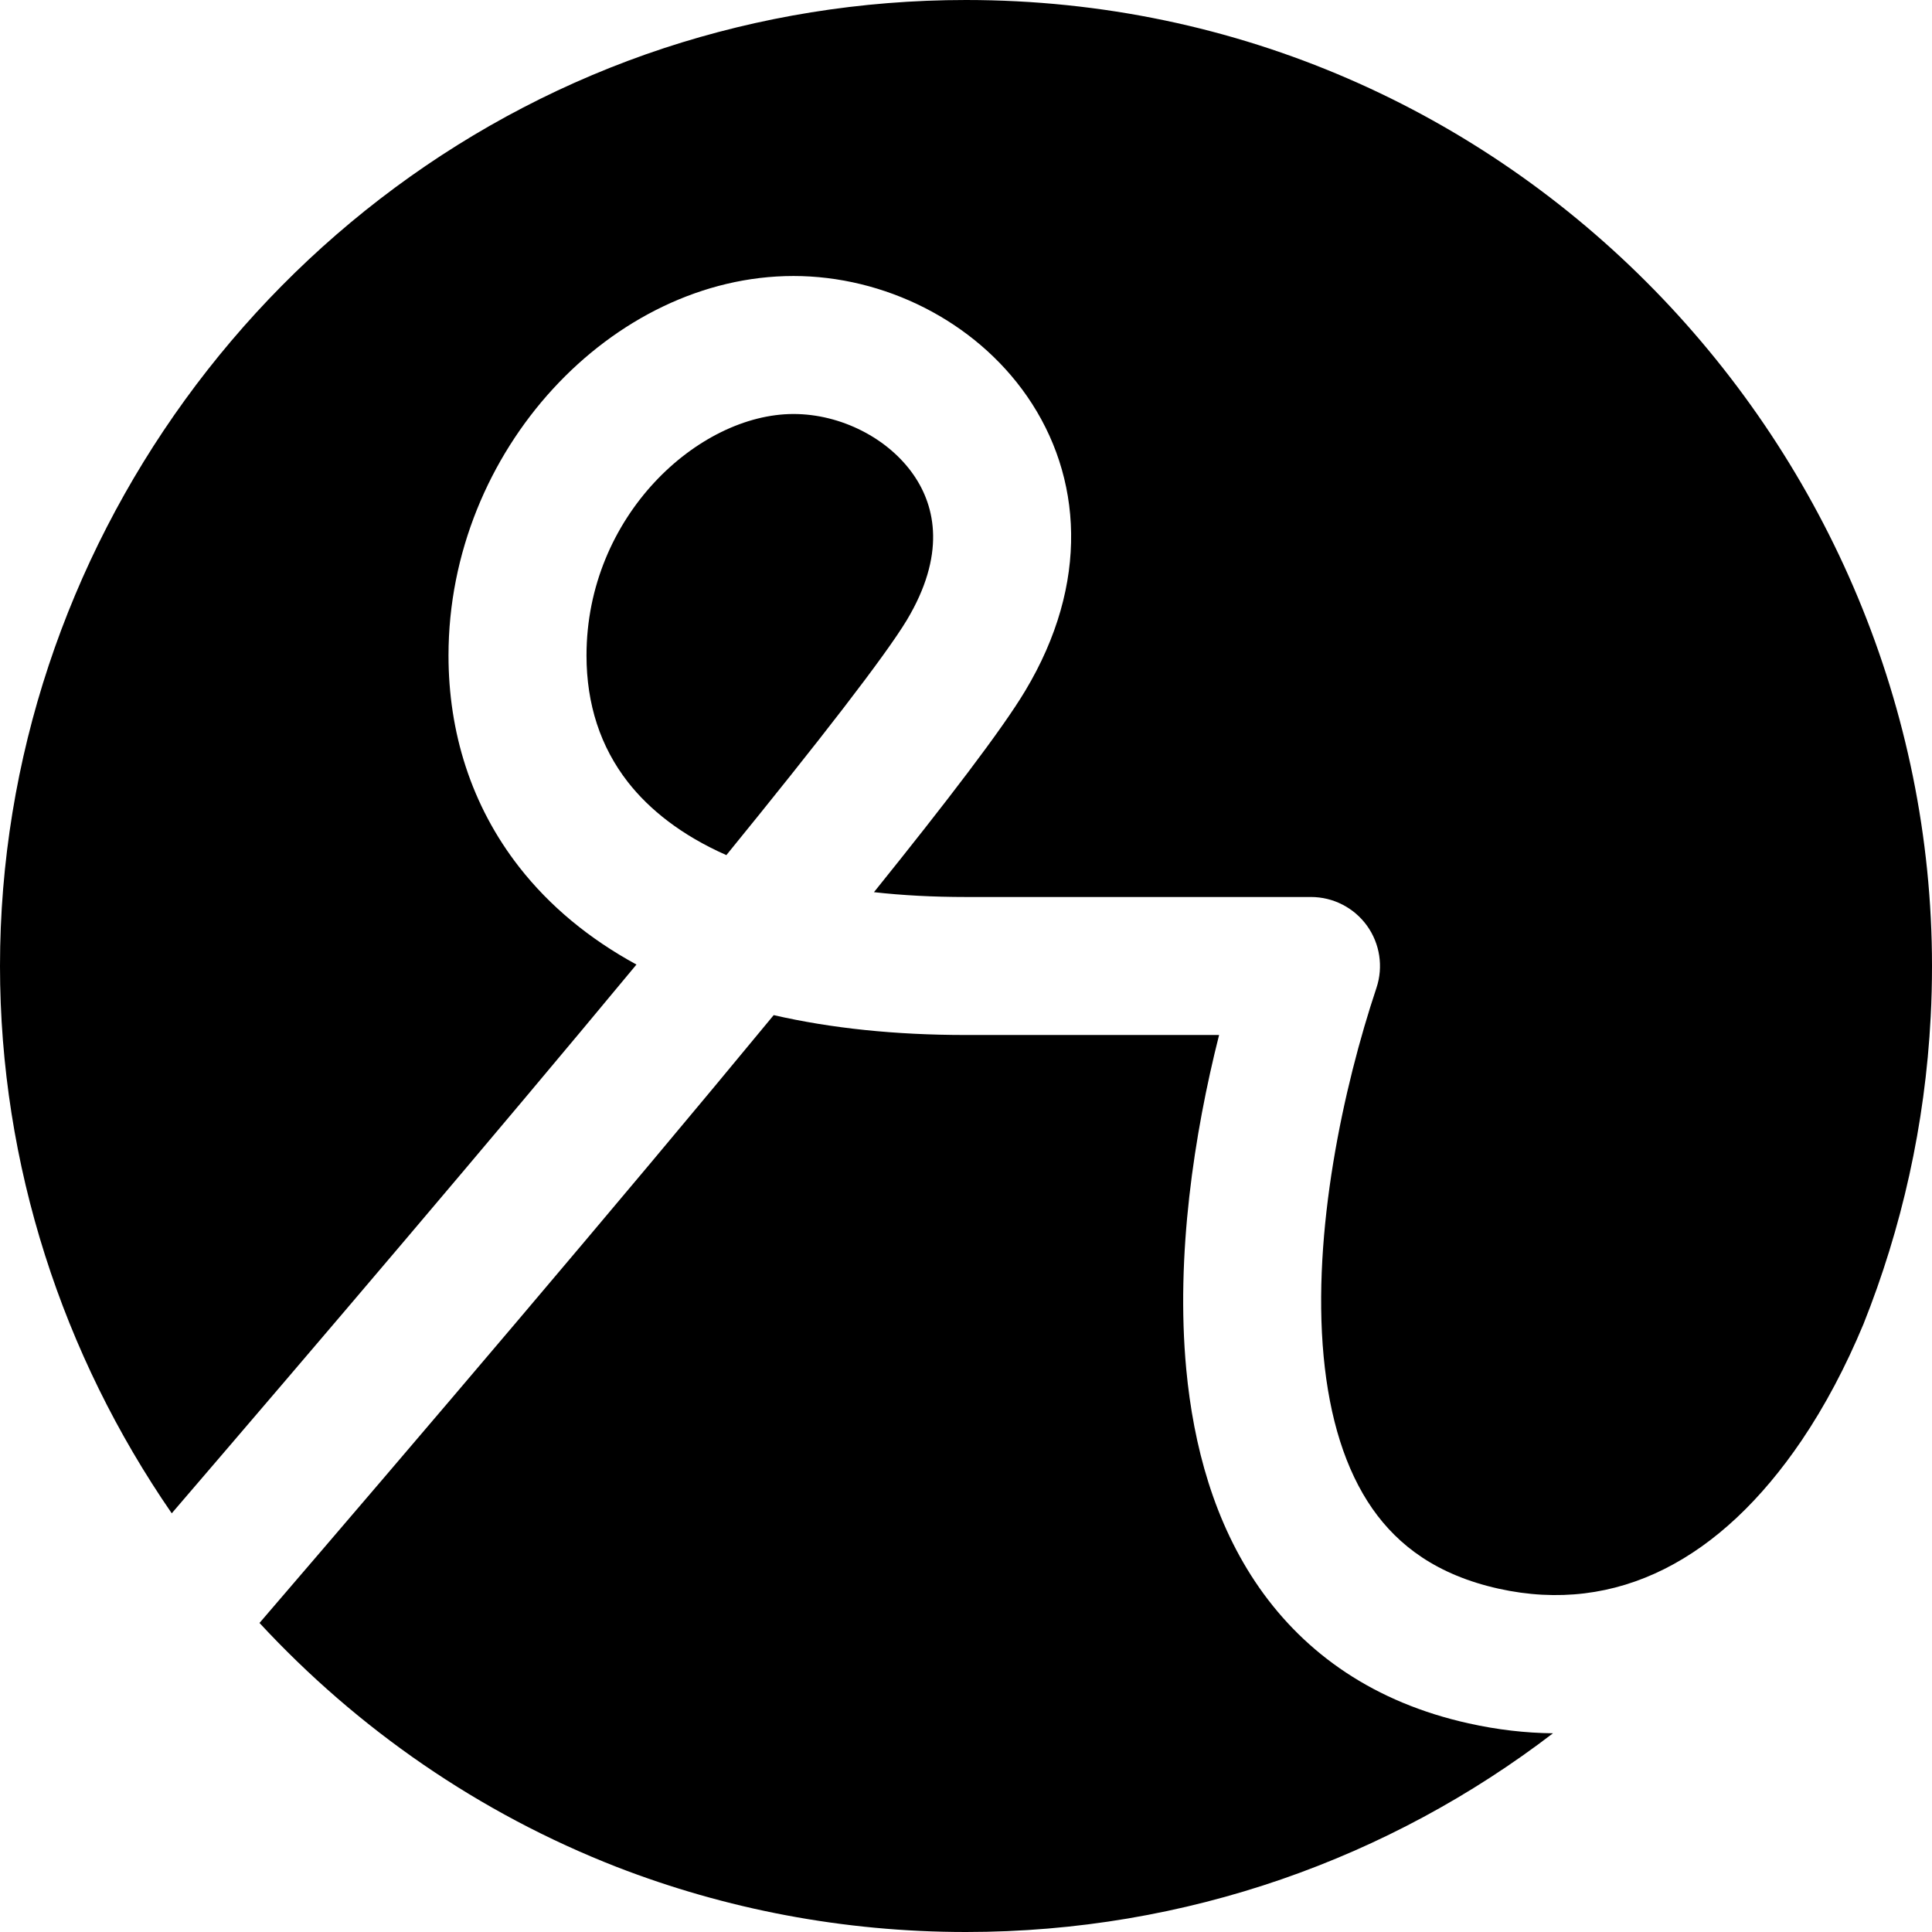
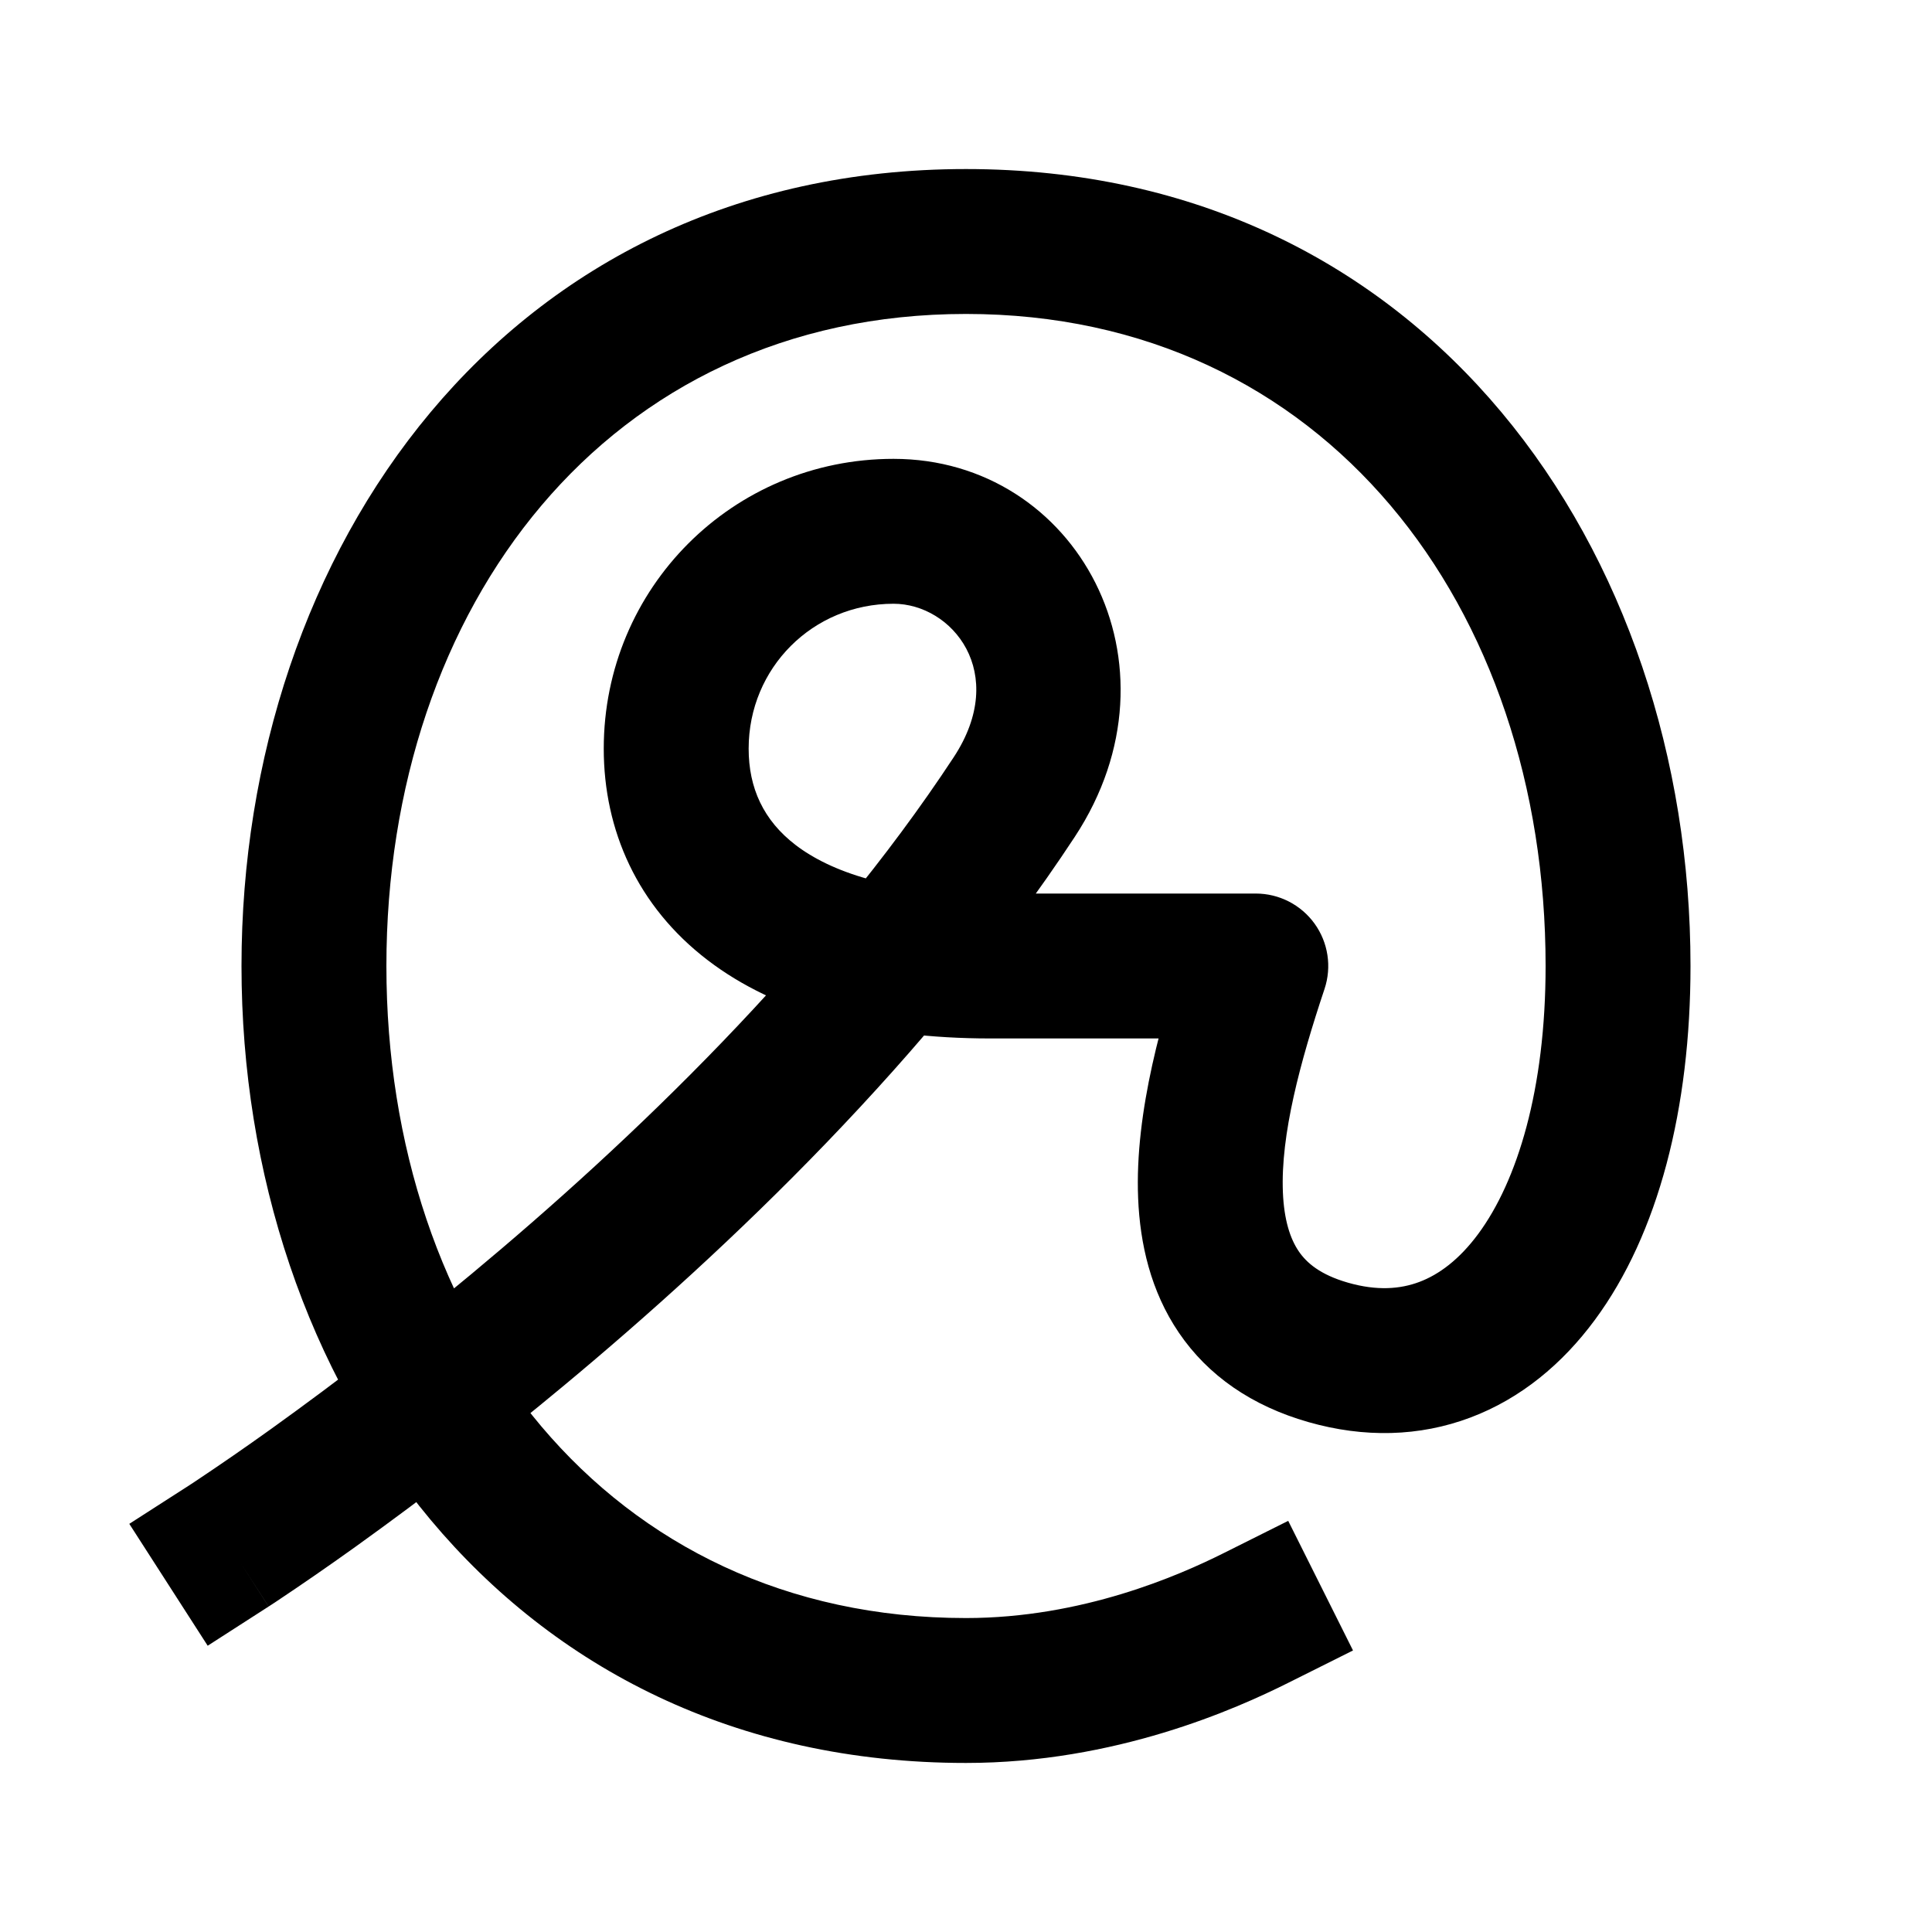
- <svg xmlns="http://www.w3.org/2000/svg" width="28" height="28" viewBox="0 0 28 28" fill="none">
-   <path d="M14 28C17.2 28 20.149 26.926 22.507 25.12C22.112 25.116 21.704 25.07 21.283 24.976C19.921 24.674 18.922 23.972 18.25 23.01C17.596 22.072 17.296 20.949 17.192 19.843C17.038 18.197 17.305 16.436 17.668 15H14C12.97 15 12.041 14.902 11.213 14.712C8.954 17.451 6.069 20.835 3.761 23.521C5.181 25.055 6.941 26.279 8.94 27.058C10.509 27.666 12.216 28 14 28Z" fill="black" />
-   <path d="M0 14C0 16.889 0.91 19.642 2.489 21.932C4.598 19.476 7.134 16.5 9.224 13.979C8.536 13.604 7.966 13.131 7.526 12.568C6.825 11.671 6.5 10.607 6.5 9.5C6.5 6.525 8.874 4 11.5 4C12.81 4 14.125 4.646 14.885 5.743C15.687 6.902 15.795 8.453 14.857 10.014C14.525 10.569 13.715 11.627 12.666 12.93C13.075 12.976 13.519 13 14 13H19C19.321 13 19.623 13.155 19.811 13.415C19.999 13.676 20.05 14.011 19.949 14.316C19.469 15.754 19.014 17.853 19.183 19.657C19.267 20.551 19.498 21.303 19.89 21.865C20.266 22.403 20.829 22.826 21.717 23.024C23.436 23.406 24.942 22.6 26.11 20.877C26.45 20.375 26.75 19.806 27.007 19.189C27.561 17.801 27.9 16.303 27.981 14.737C27.994 14.492 28 14.246 28 14C28 6.53 21.926 0 14 0C12.472 0 11.002 0.245 9.625 0.697C3.945 2.57 0 7.98 0 14Z" fill="black" />
-   <path d="M13.143 8.986C12.833 9.501 11.874 10.739 10.527 12.393C9.874 12.104 9.413 11.734 9.101 11.336C8.702 10.825 8.5 10.207 8.5 9.5C8.5 7.475 10.126 6 11.5 6C12.19 6 12.875 6.354 13.24 6.882C13.563 7.348 13.705 8.047 13.143 8.986Z" fill="black" />
+ <svg xmlns="http://www.w3.org/2000/svg" width="80" height="80" fill="none">
+   <path fill="#000" d="m7.878 61.477-2.524 1.622L8.6 68.146l2.523-1.623-3.244-5.046ZM42 33l2.507 1.648L42 33Zm10 7 2.846.949A3 3 0 0 0 52 37v3Zm1.342 29.683 2.683-1.341-2.683-5.367-2.684 1.342 2.684 5.366ZM9.5 64a648.194 648.194 0 0 0 1.625 2.522l.005-.003.014-.01.053-.034.192-.125a117.326 117.326 0 0 0 3.32-2.294 153.018 153.018 0 0 0 8.647-6.687c6.786-5.644 15.167-13.614 21.151-22.721l-5.014-3.296c-5.516 8.393-13.385 15.923-19.974 21.404a147.108 147.108 0 0 1-8.305 6.422 111.557 111.557 0 0 1-3.125 2.16c-.074.05-.129.085-.164.108l-.039.025-.008.005h-.001c0 .001 0 0 0 0L9.5 64Zm35.007-29.352C49.21 27.49 44.582 19 37 19v6c2.418 0 4.79 2.856 2.493 6.352l5.014 3.296ZM37 19c-6.657 0-12 5.343-12 12h6c0-3.343 2.657-6 6-6v-6ZM25 31c0 3.376 1.39 6.531 4.303 8.758C32.126 41.917 36.102 43 41 43v-6c-4.102 0-6.626-.917-8.053-2.008C31.61 33.969 31 32.624 31 31h-6Zm16 12H52v-6H41v6Zm13.176 15.885c2.31.66 4.598.608 6.709-.187 2.09-.786 3.813-2.227 5.152-4.04C68.677 51.088 70 45.876 70 40h-6c0 5.124-1.177 8.912-2.788 11.092-.785 1.062-1.625 1.684-2.44 1.99-.796.3-1.758.373-2.948.033l-1.648 5.77ZM70 40C70 22.851 59.123 7 40 7v6c14.877 0 24 12.149 24 27h6ZM40 7C20.877 7 10 22.851 10 40h6c0-14.851 9.123-27 24-27V7ZM10 40c0 17.149 10.877 33 30 33v-6c-14.877 0-24-12.149-24-27h-6Zm39.154-.949c-.995 2.984-2.177 6.961-2.026 10.574.077 1.858.512 3.834 1.689 5.563 1.21 1.78 3.025 3.03 5.359 3.697l1.648-5.77c-1.166-.333-1.727-.832-2.047-1.303-.354-.52-.607-1.295-.655-2.437-.1-2.387.718-5.41 1.724-8.426l-5.692-1.898ZM40 73c6.188 0 11.185-2.238 13.342-3.317l-2.684-5.366C48.815 65.238 44.812 67 40 67v6Z" />
</svg>
